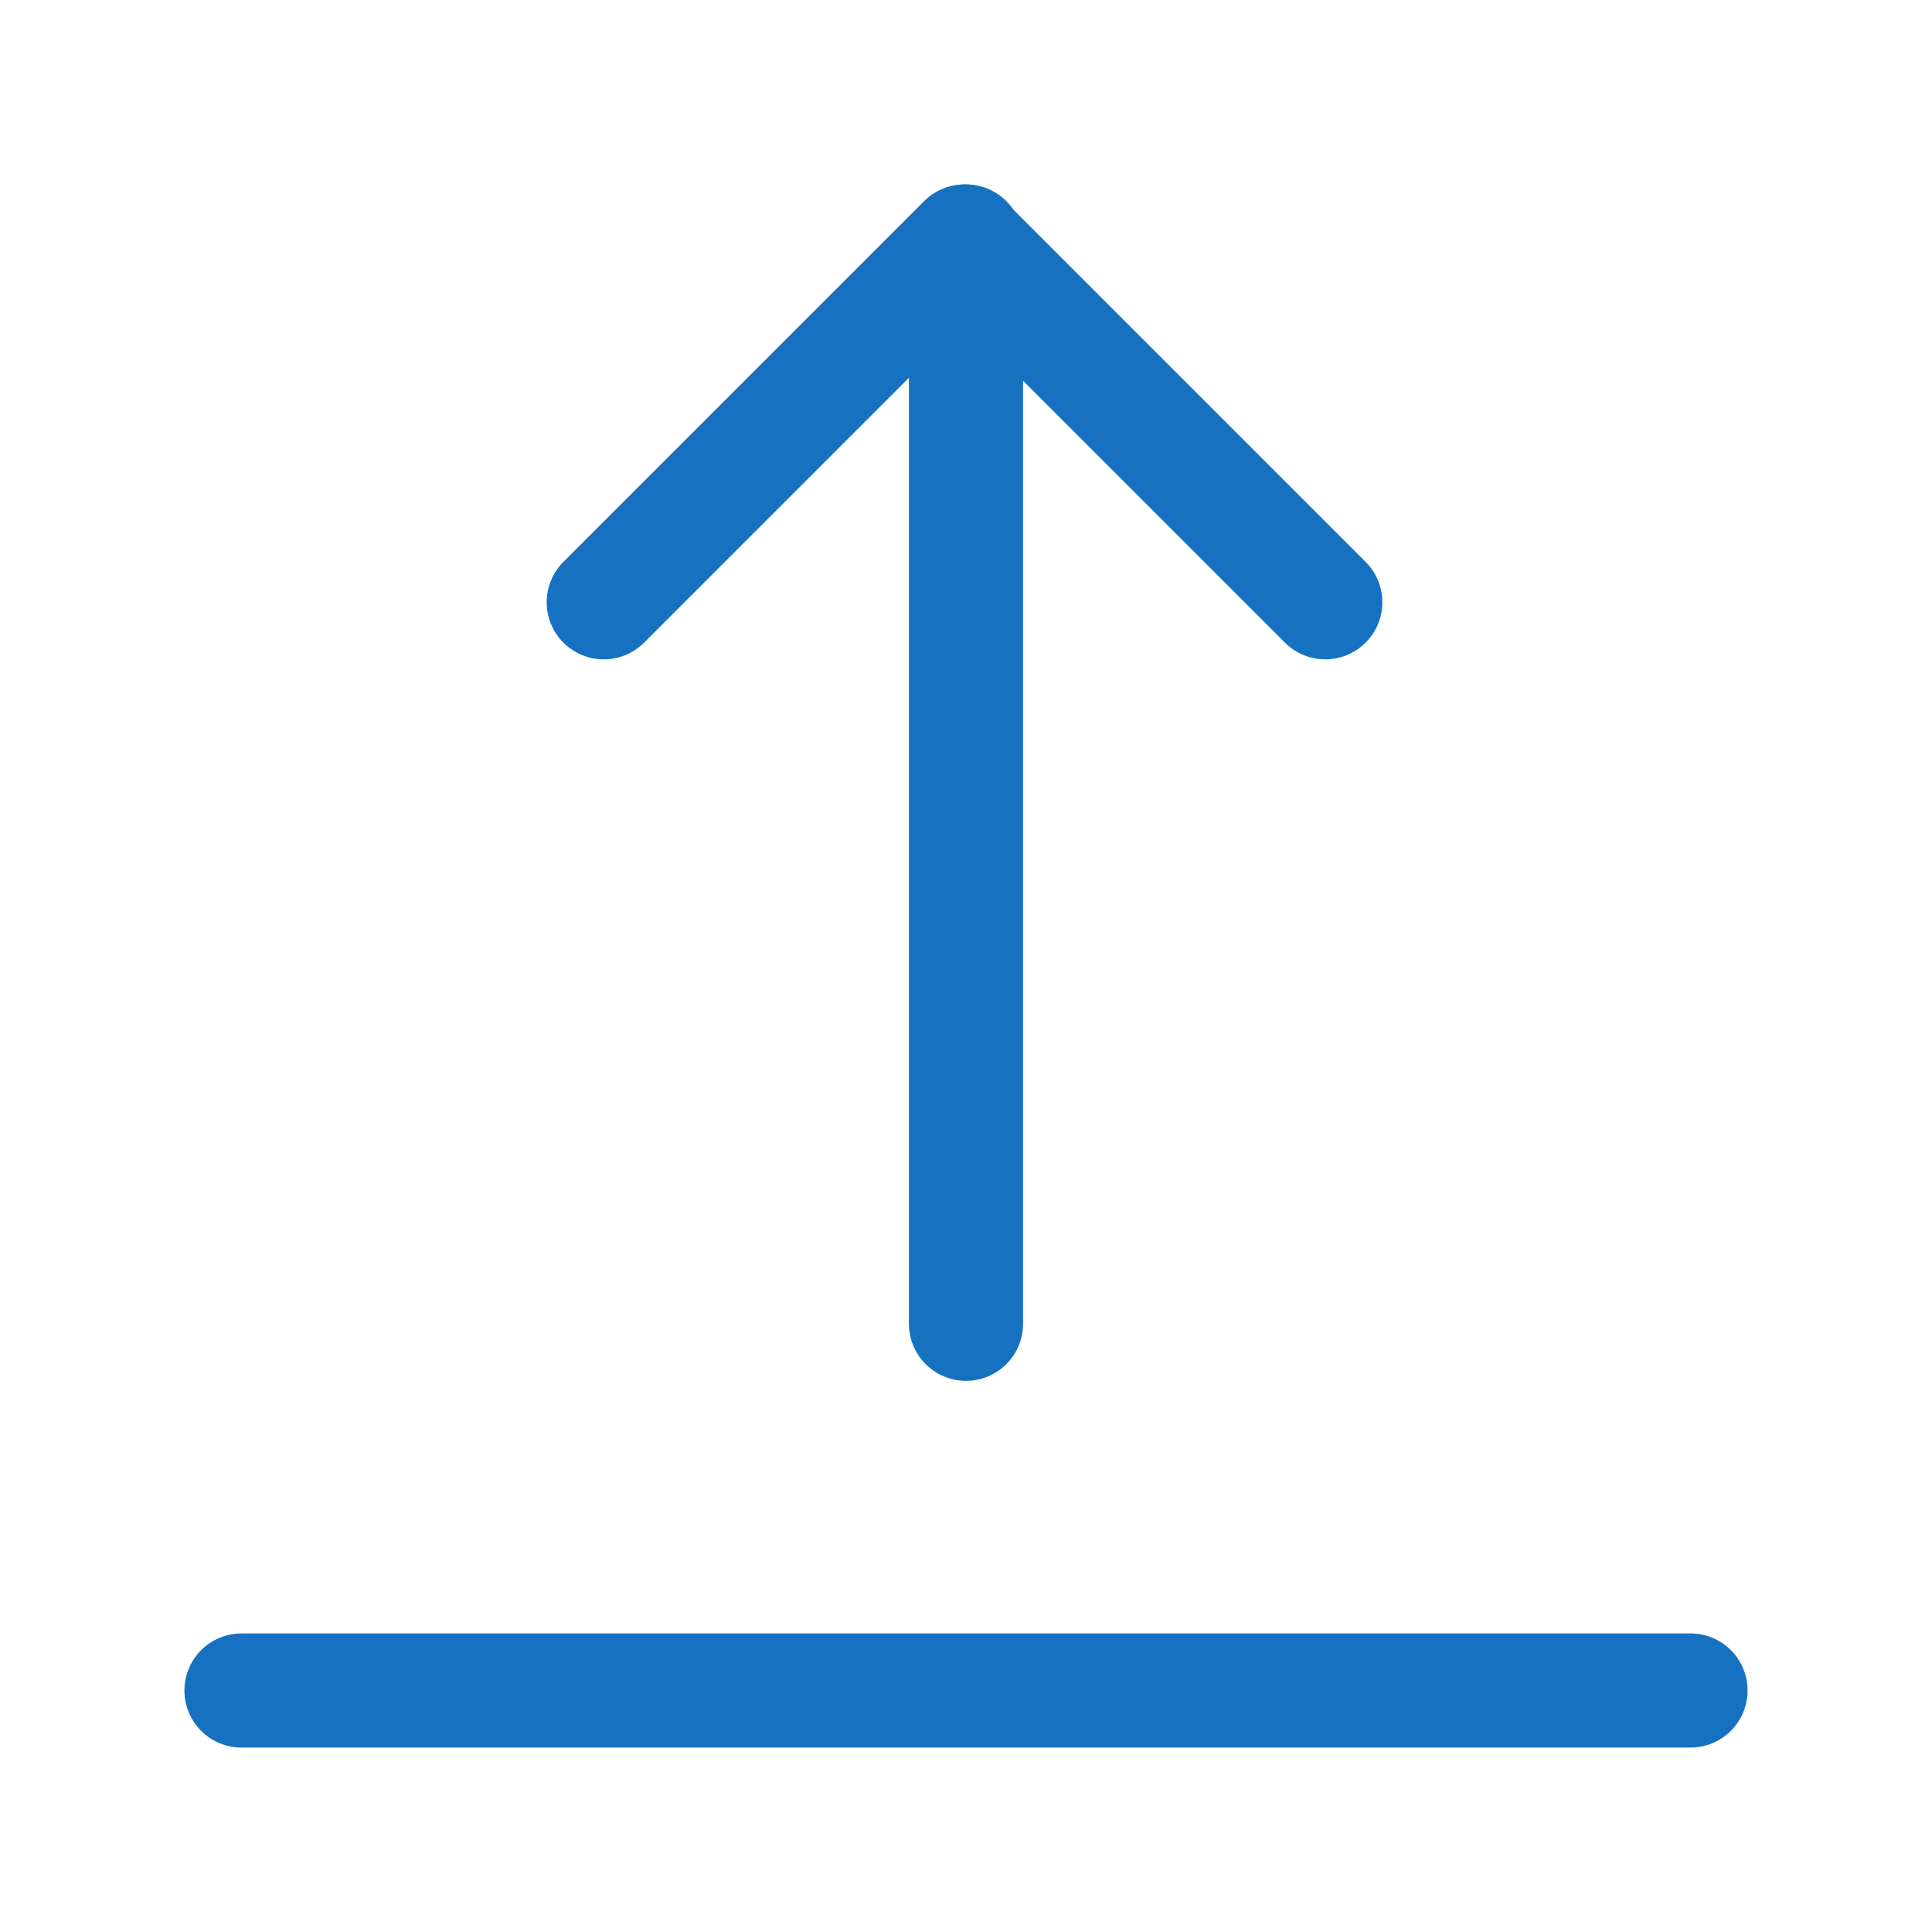
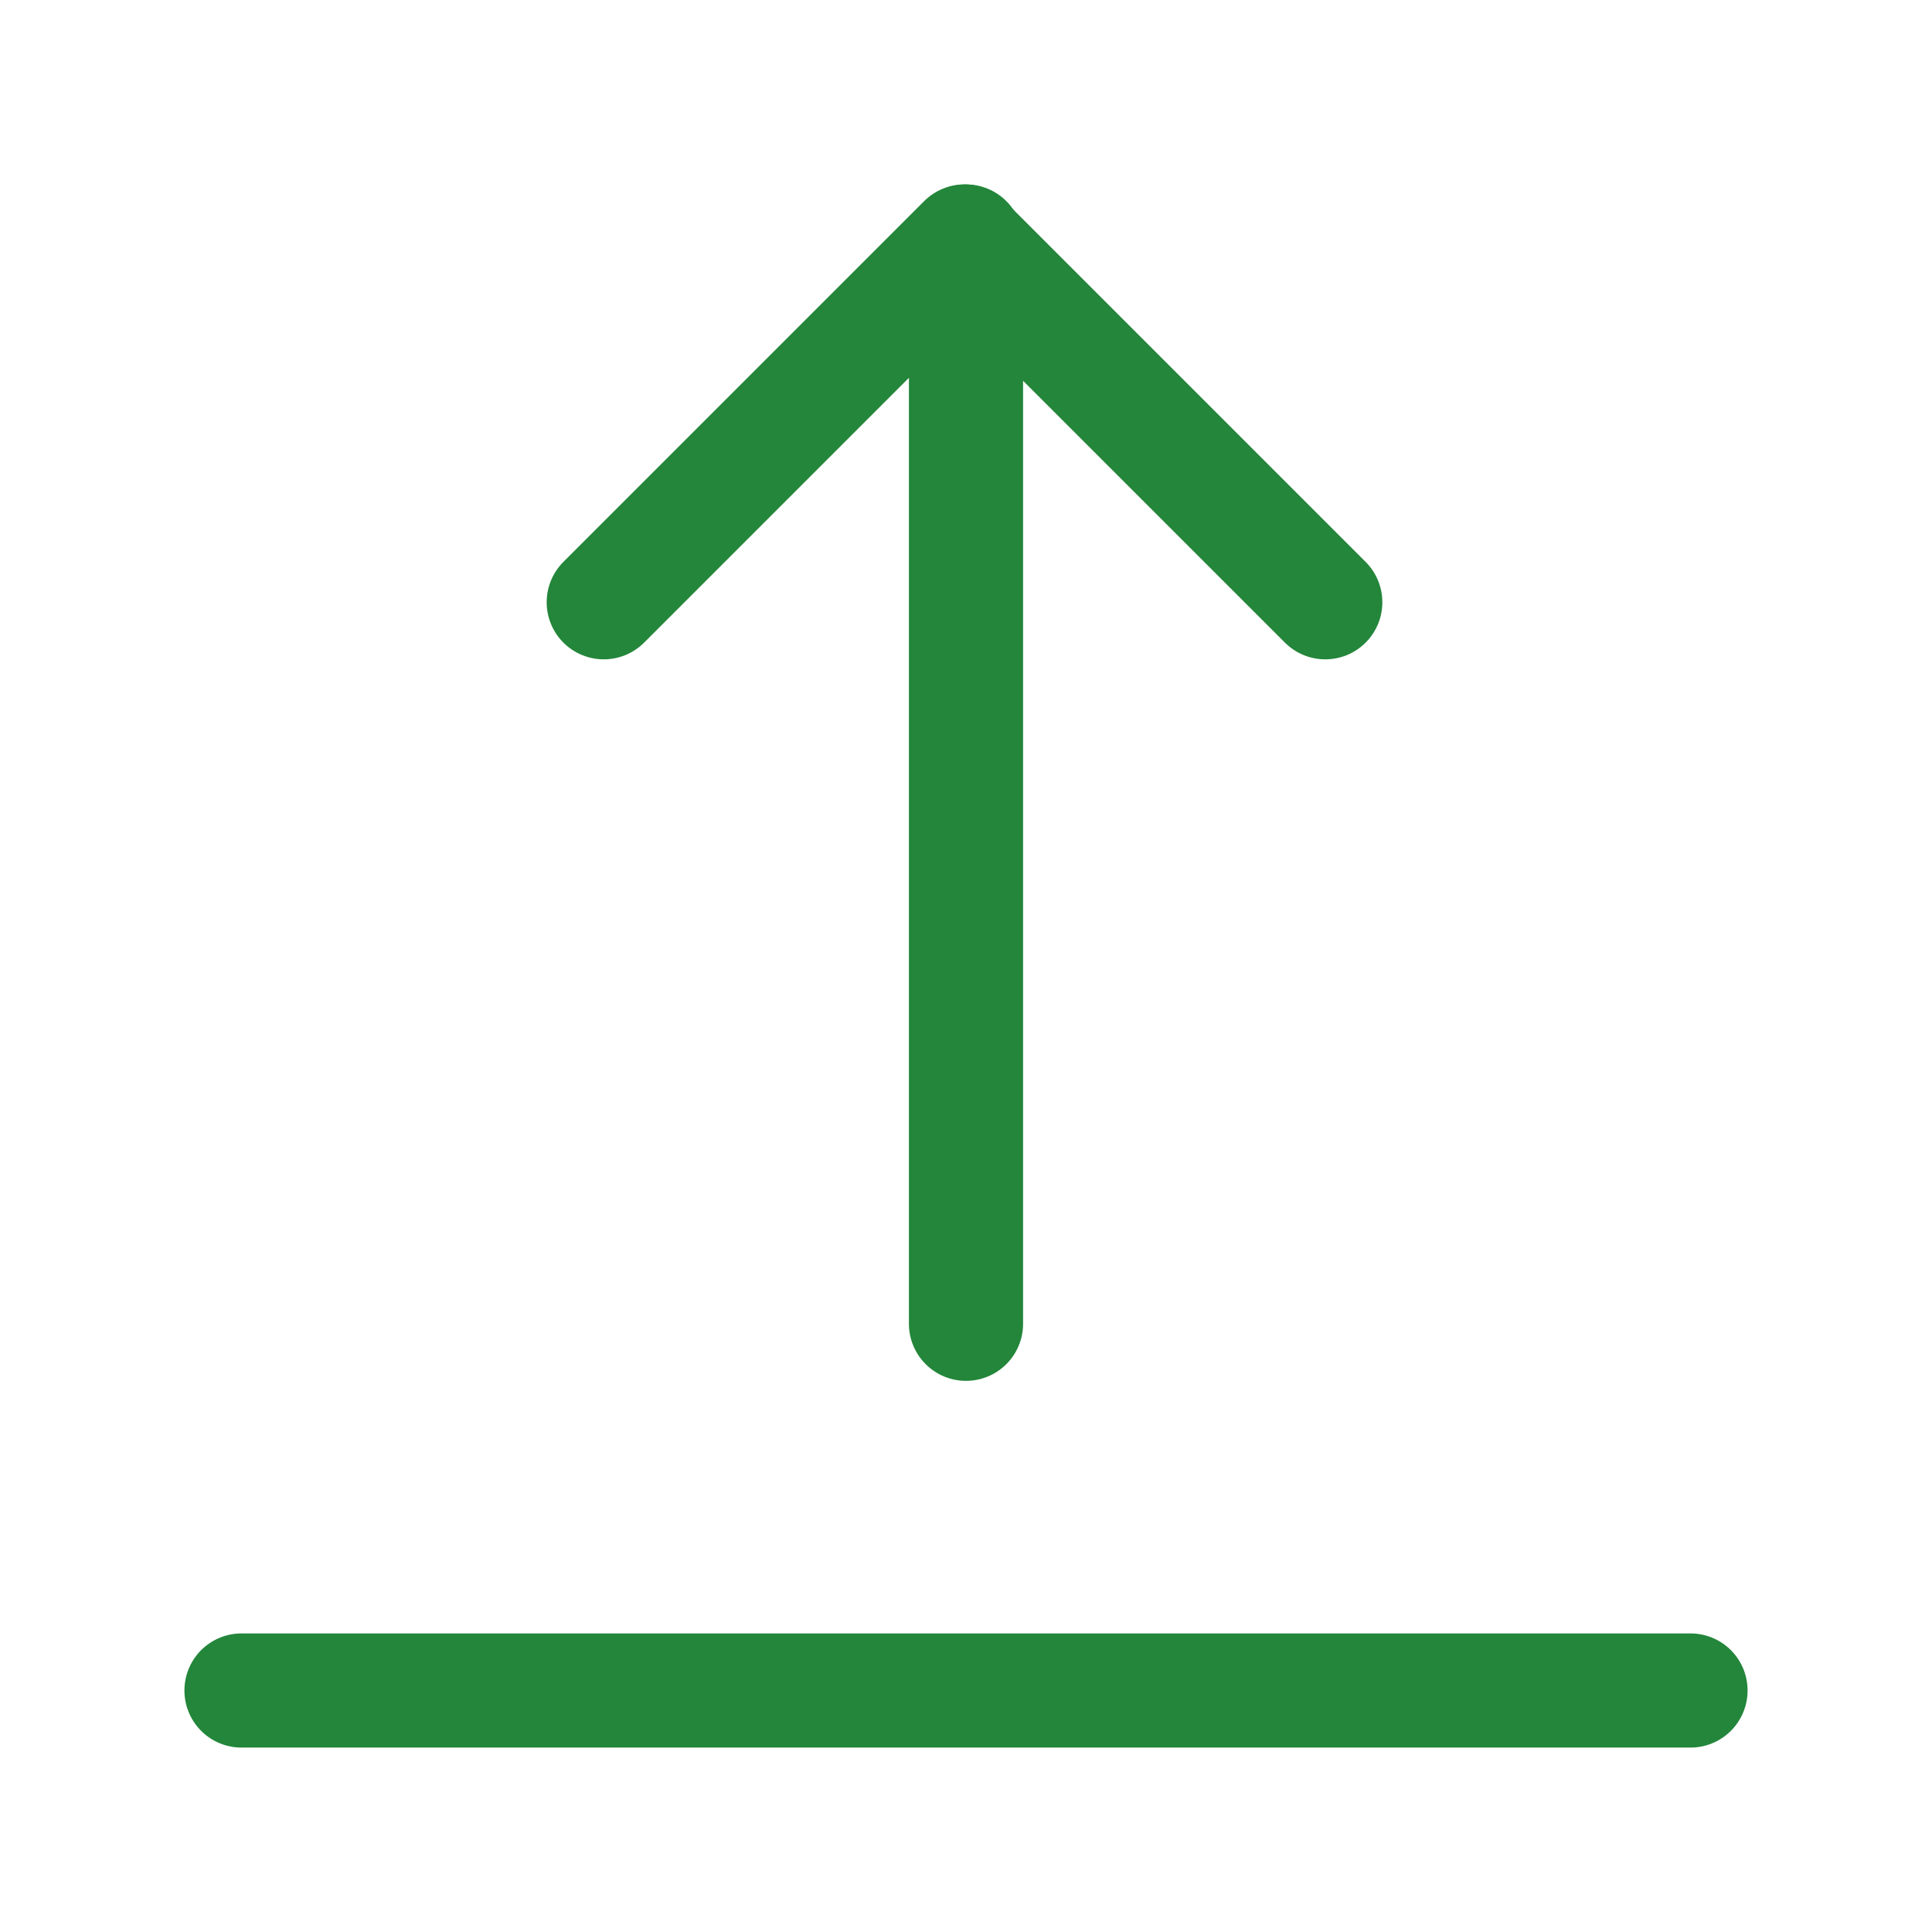
<svg xmlns="http://www.w3.org/2000/svg" width="22" height="22" viewBox="0 0 22 22" fill="none">
-   <path d="M19.25 19.25L2.75 19.25" stroke="#1672C0" stroke-width="1.3" stroke-linecap="round" stroke-linejoin="round" />
-   <path d="M15.091 6.858L10.983 2.75L6.875 6.858" stroke="#1672C0" stroke-width="1.3" stroke-linecap="round" stroke-linejoin="round" />
-   <path d="M11 2.75V15.074" stroke="#1672C0" stroke-width="1.3" stroke-linecap="round" stroke-linejoin="round" />
+   <path d="M19.25 19.25L2.75 19.25" stroke="#23863A" stroke-width="1.3" stroke-linecap="round" stroke-linejoin="round" />
+   <path d="M15.091 6.858L10.983 2.75L6.875 6.858" stroke="#23863A" stroke-width="1.3" stroke-linecap="round" stroke-linejoin="round" />
+   <path d="M11 2.75V15.074" stroke="#23863A" stroke-width="1.3" stroke-linecap="round" stroke-linejoin="round" />
</svg>
